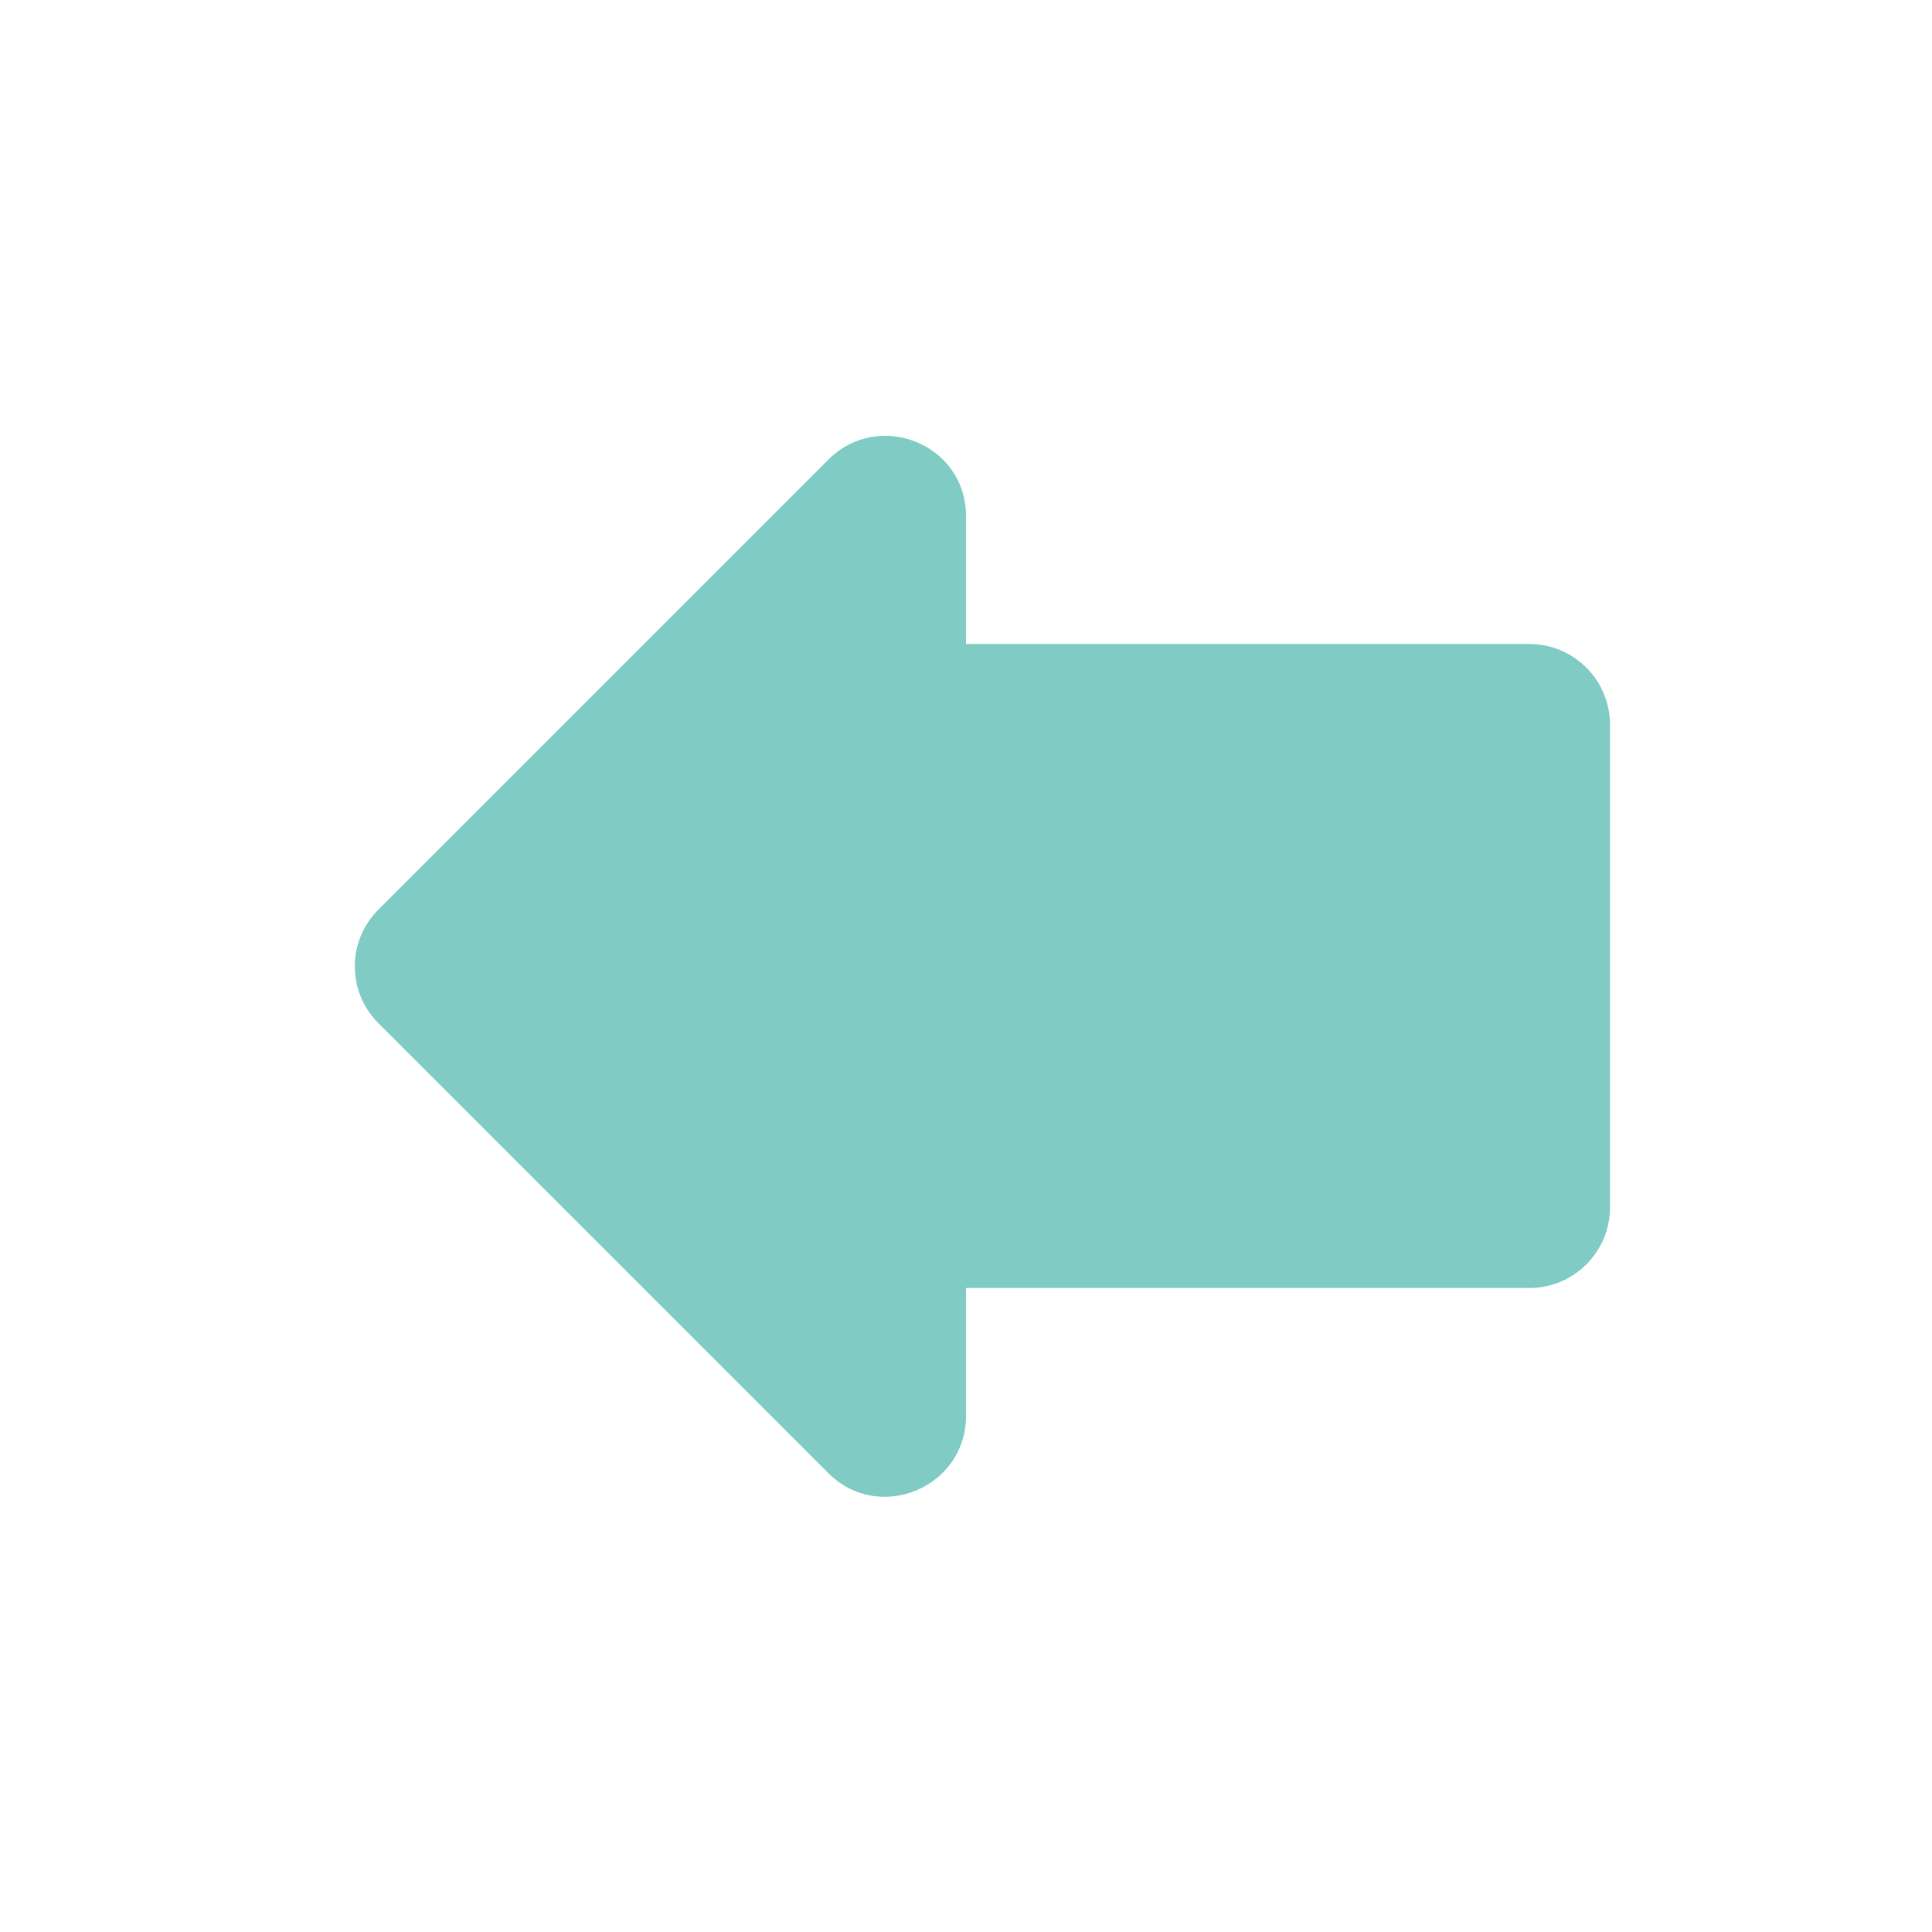
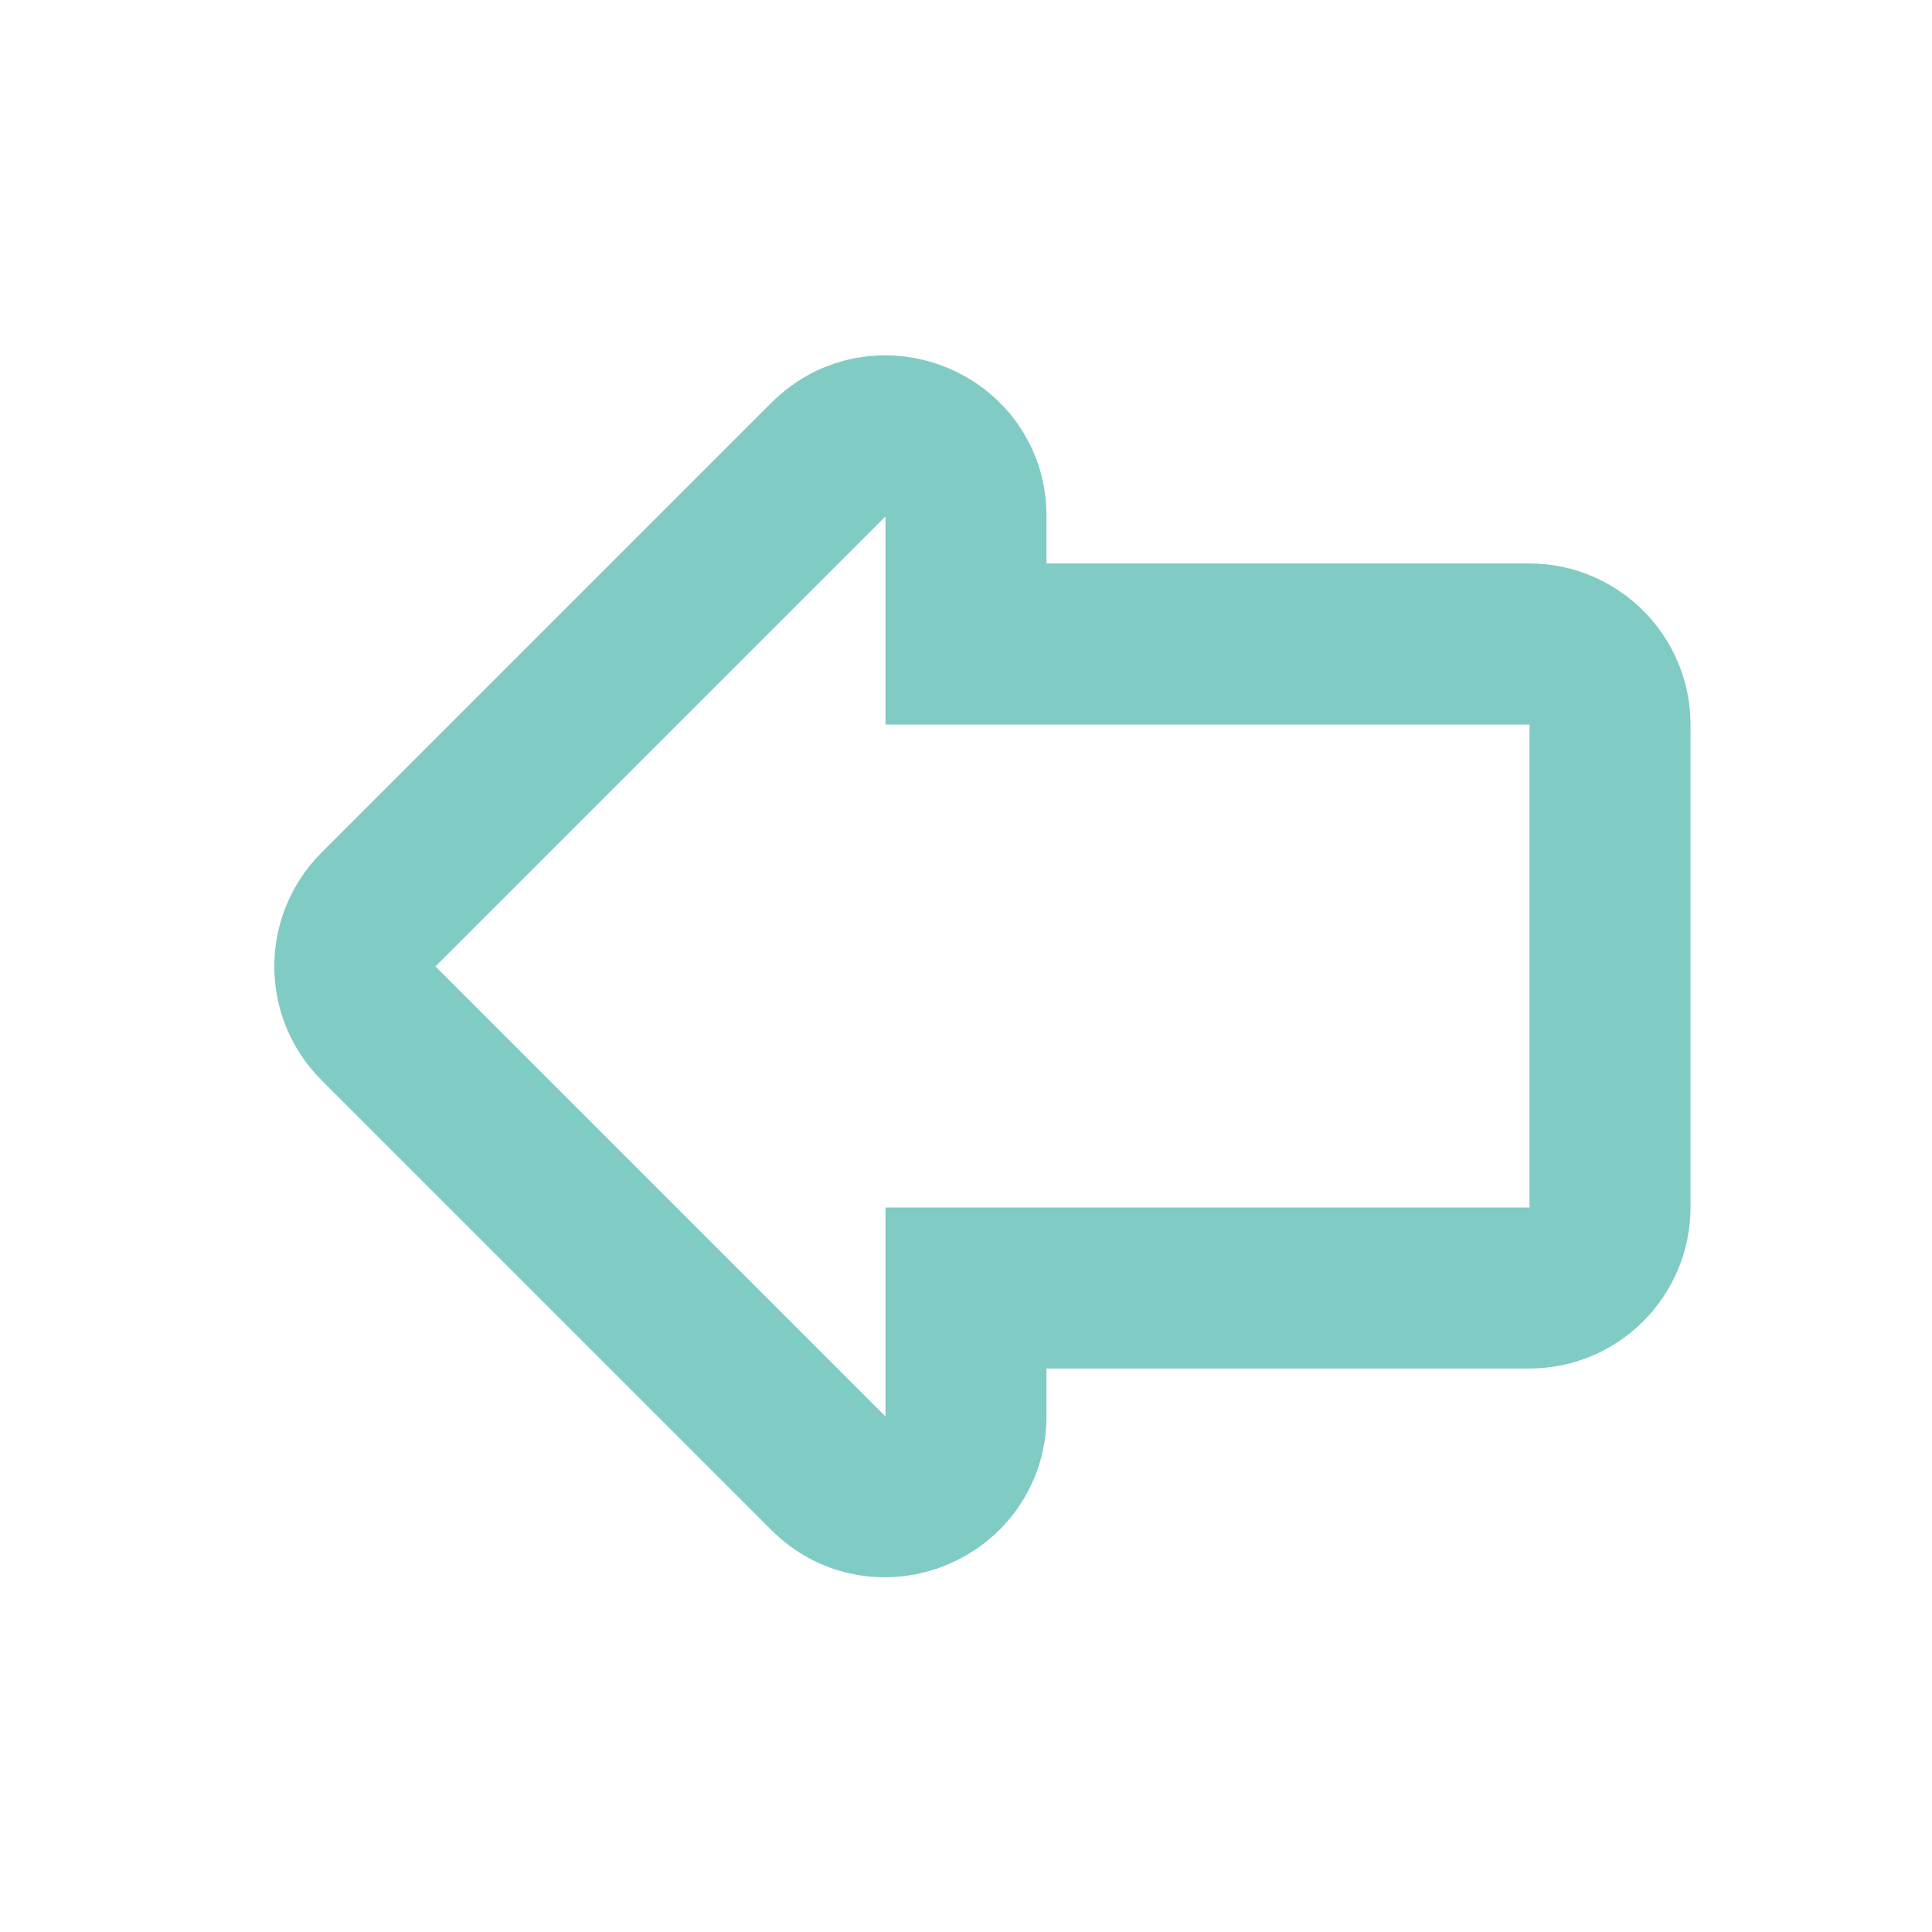
- <svg xmlns="http://www.w3.org/2000/svg" big="true" height="16px" viewBox="0 0 24 24" width="16px" fill="#80cbc4">
+ <svg xmlns="http://www.w3.org/2000/svg" big="true" height="16px" viewBox="0 0 24 24" width="16px" stroke="#80cbc4" stroke-width="2" fill="none">
  <path transform="translate(24 24) rotate(180)" d="M12 8V6.41c0-.89 1.08-1.34 1.71-.71l5.59 5.59c.39.39.39 1.02 0 1.41l-5.59 5.59c-.63.63-1.71.19-1.71-.7V16H5c-.55 0-1-.45-1-1V9c0-.55.45-1 1-1h7z" />
</svg>
